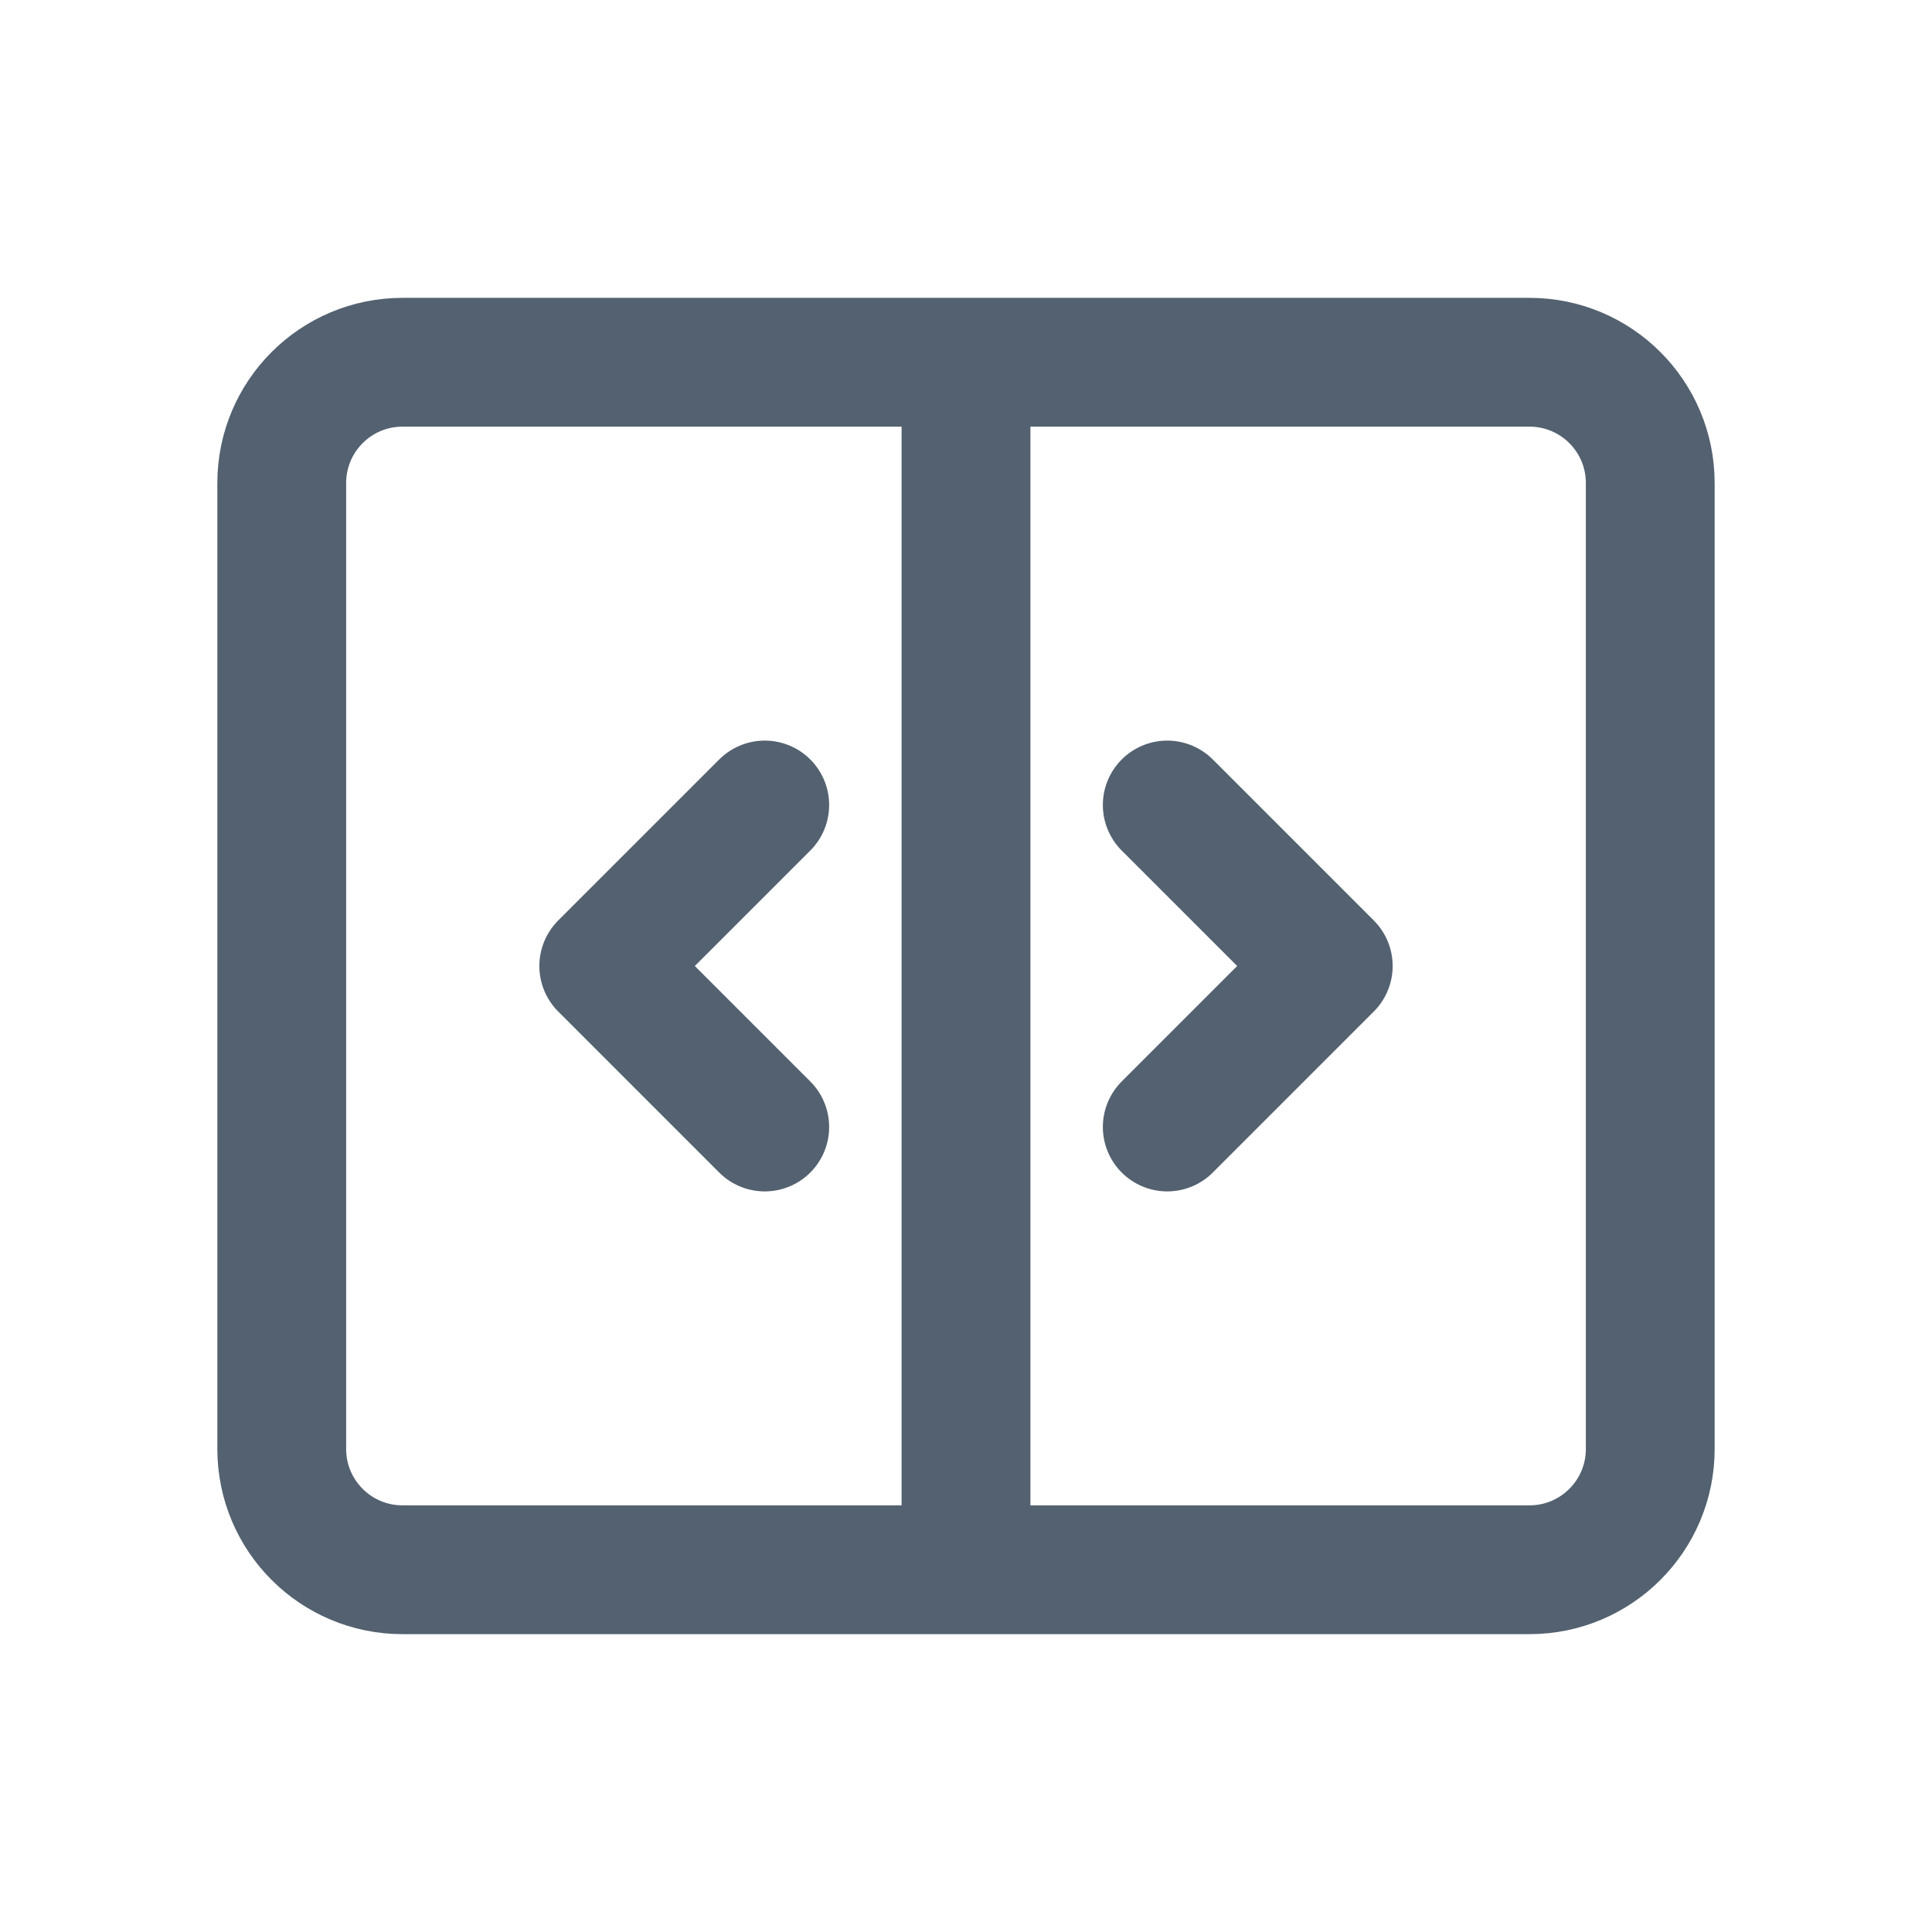
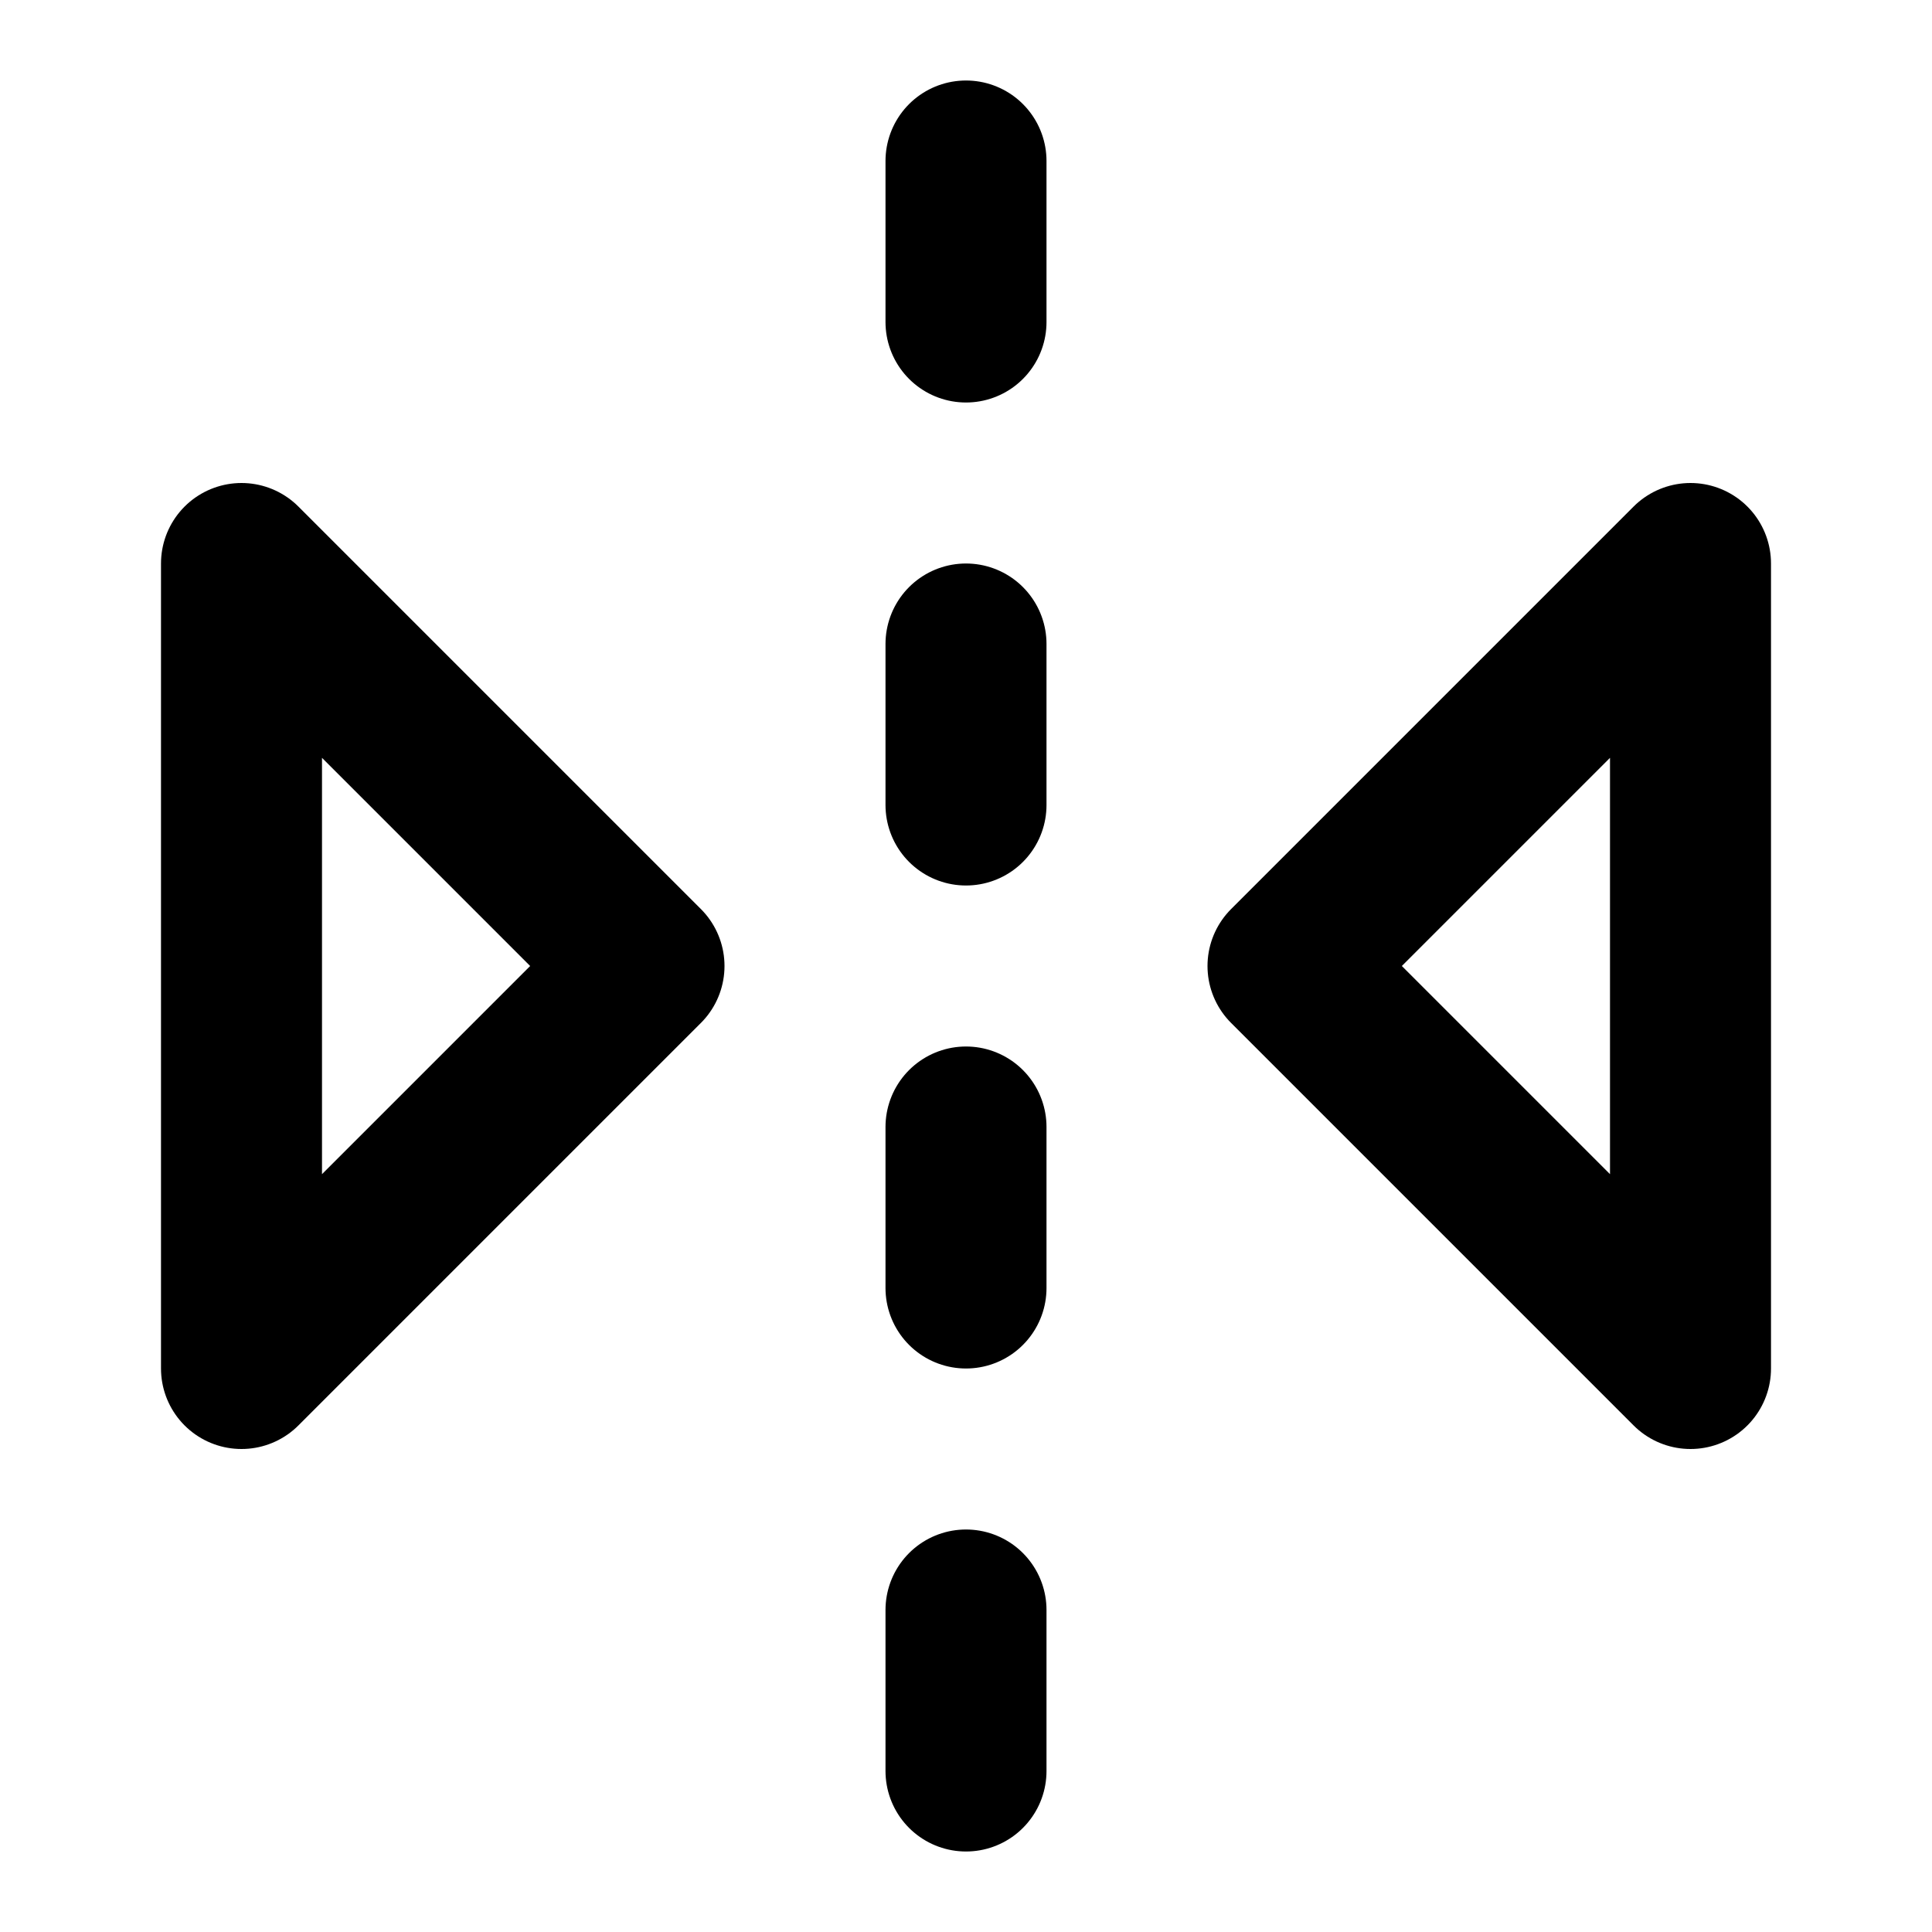
- <svg xmlns="http://www.w3.org/2000/svg" width="24" height="24" viewBox="0 0 24 24" fill="none">
-   <rect x="3.5" y="4.5" width="17" height="15" rx="1.5" stroke="#536170" stroke-width="1.6" />
-   <path d="M12 4.5v15" stroke="#536170" stroke-width="1.6" />
-   <path d="m9.5 10-2 2 2 2M14.5 10l2 2-2 2" stroke="#536170" stroke-width="1.6" stroke-linecap="round" stroke-linejoin="round" />
+ <svg xmlns="http://www.w3.org/2000/svg" width="24" height="24" viewBox="0 0 24 24" fill="none" stroke="currentColor" stroke-width="2" stroke-linecap="round" stroke-linejoin="round" class="lucide lucide-flip-horizontal2-icon lucide-flip-horizontal-2">
+   <path d="m3 7 5 5-5 5V7" />
+   <path d="m21 7-5 5 5 5V7" />
+   <path d="M12 20v2" />
+   <path d="M12 14v2" />
+   <path d="M12 8v2" />
+   <path d="M12 2v2" />
</svg>
